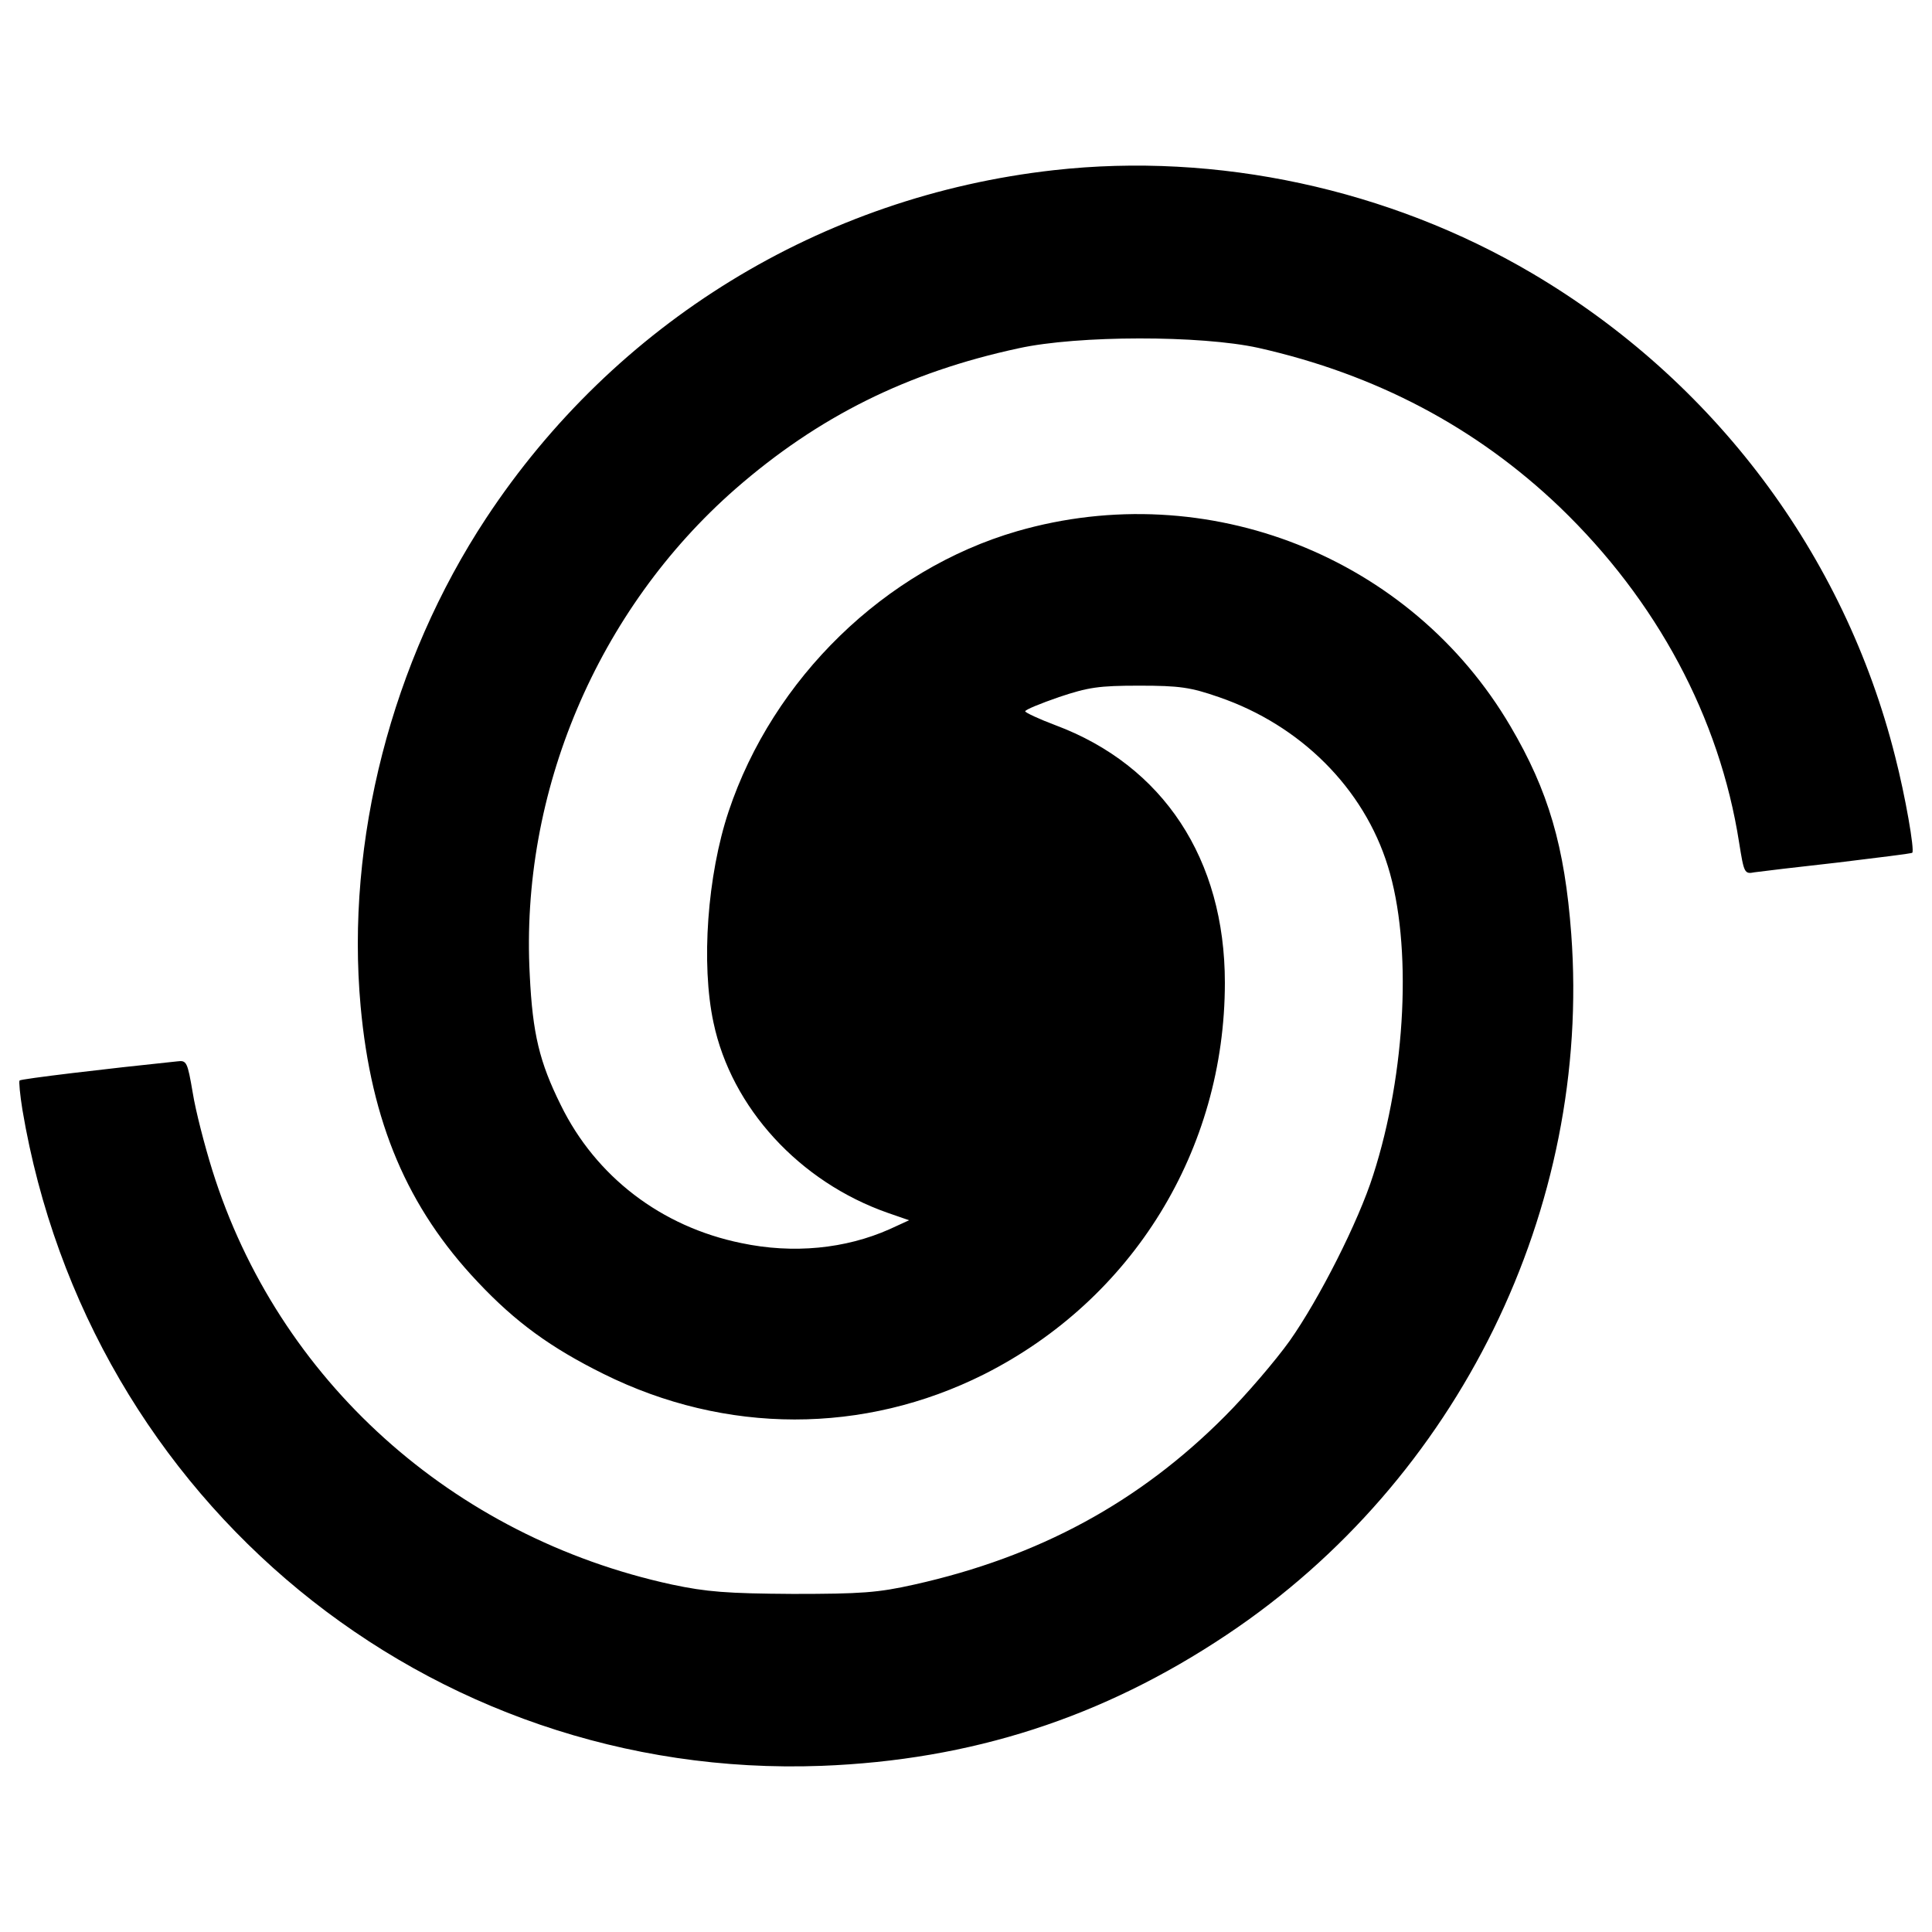
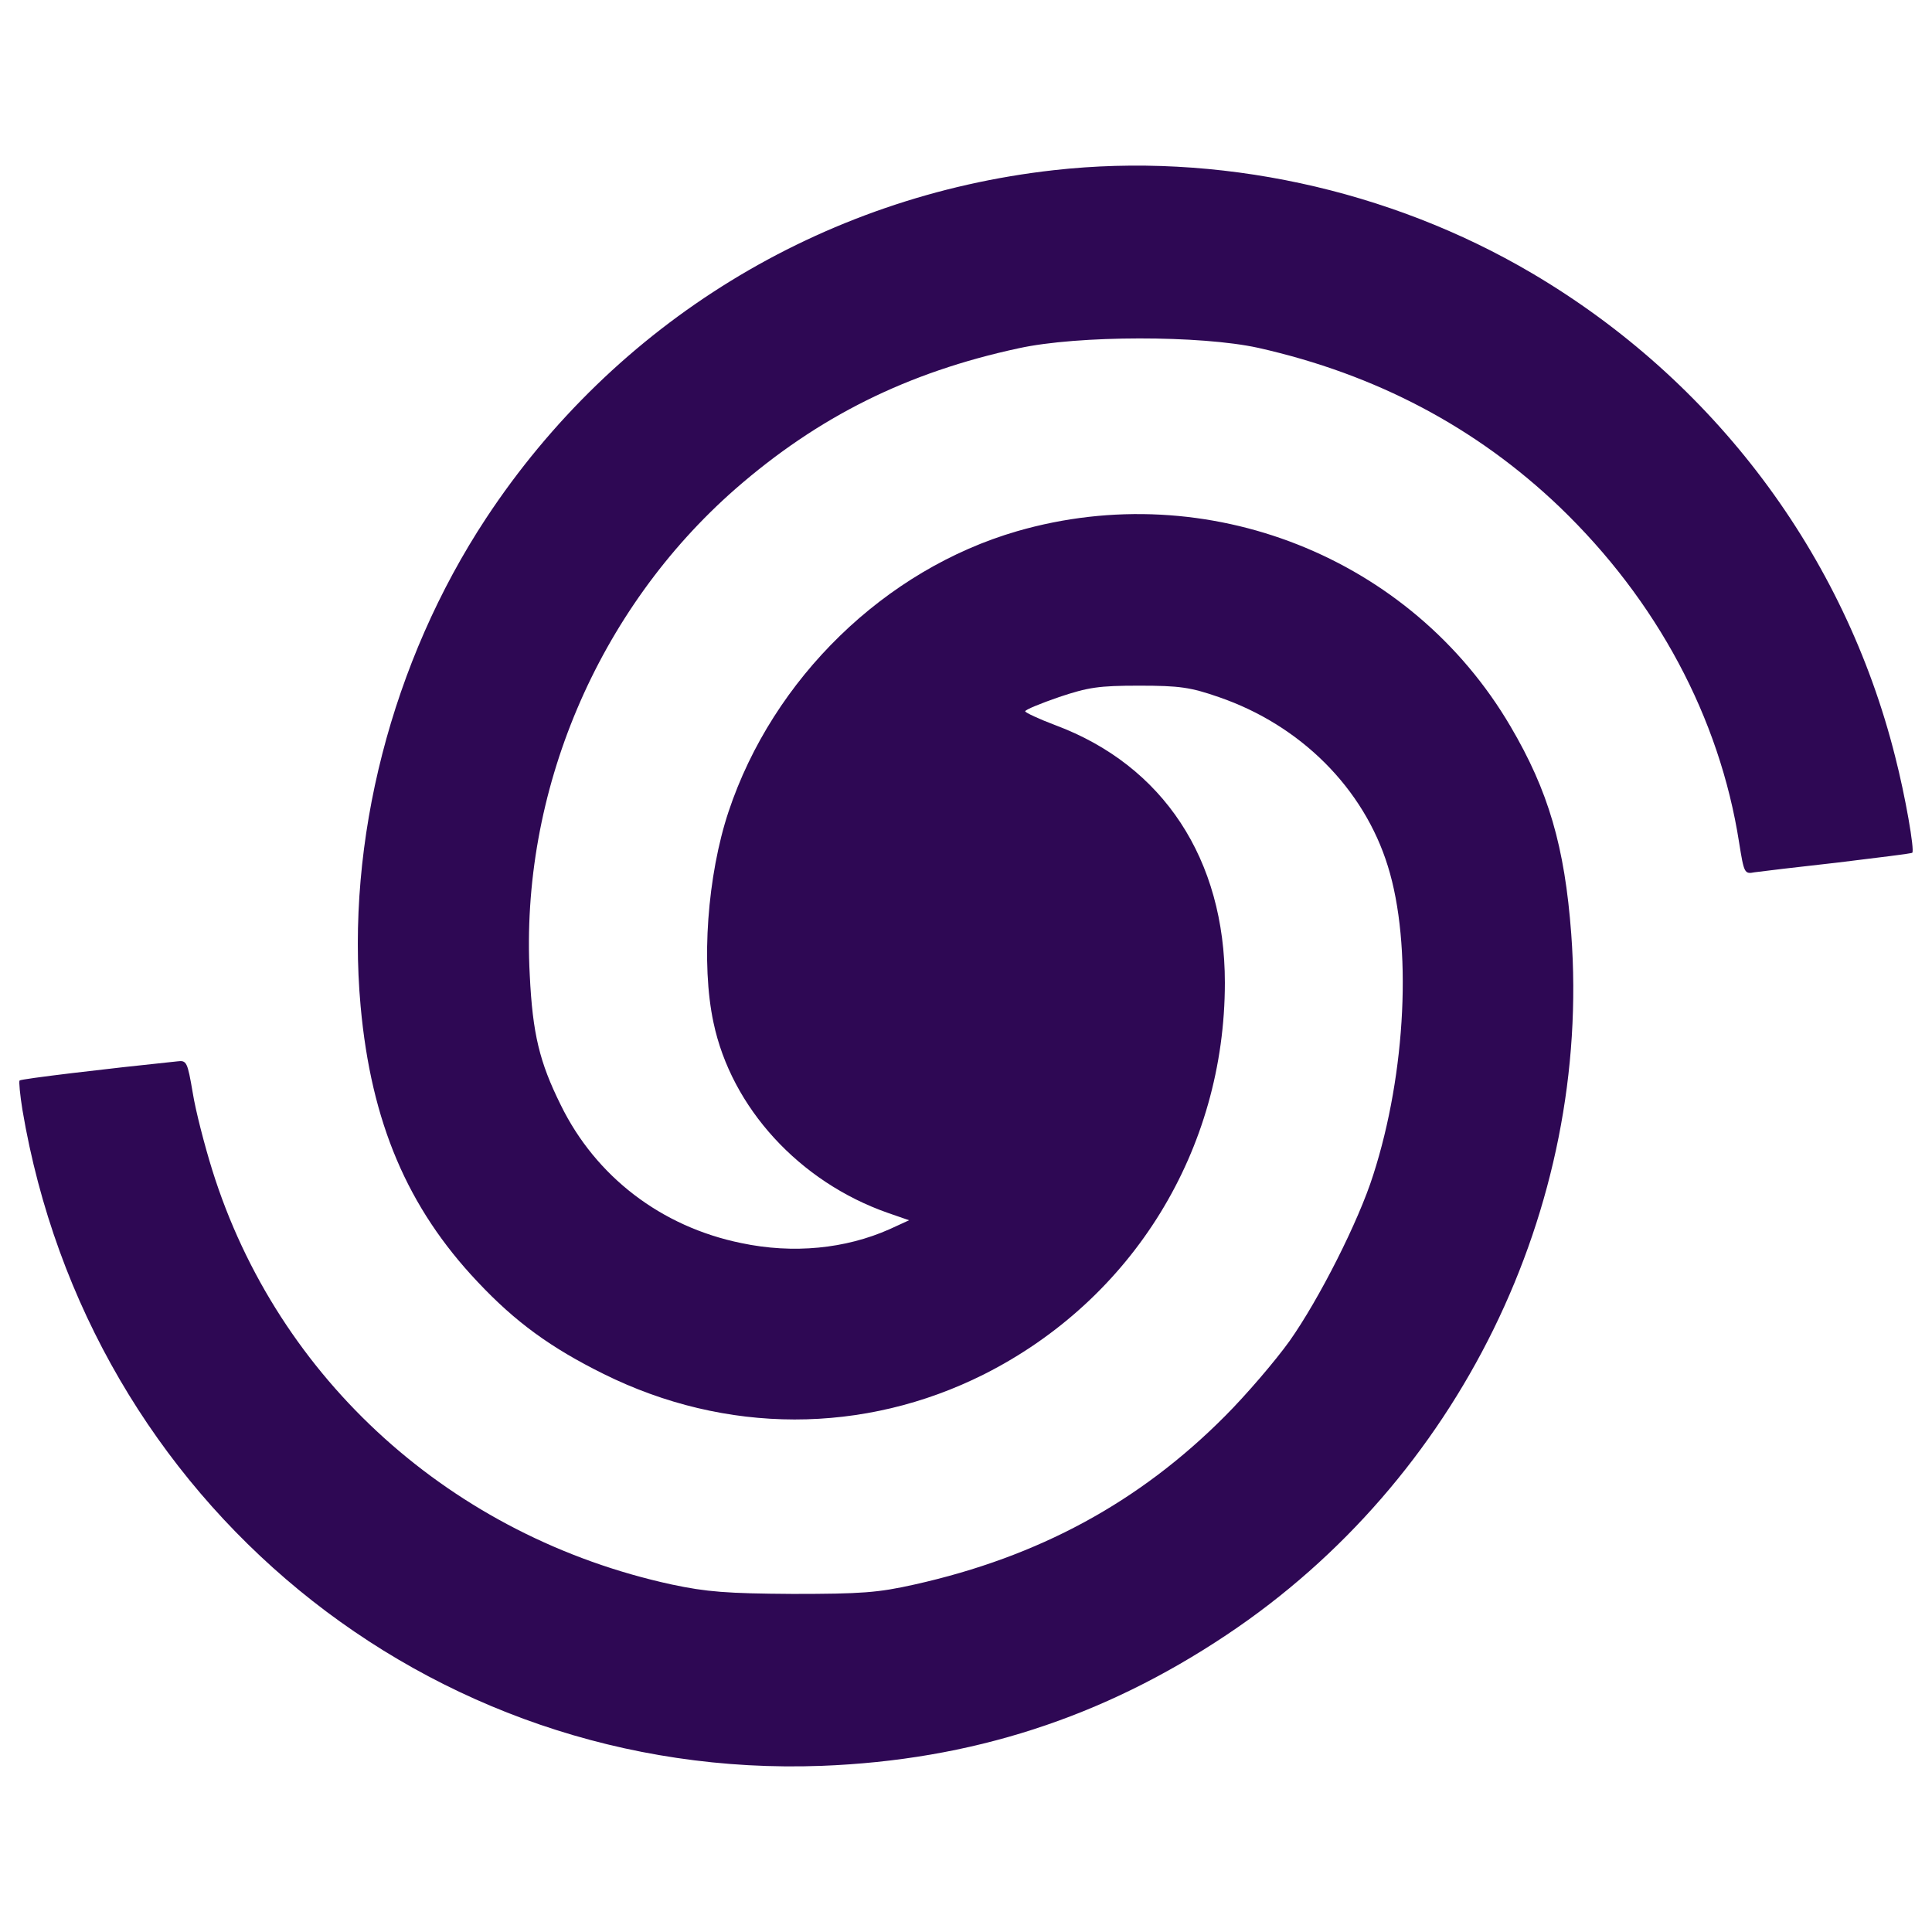
<svg xmlns="http://www.w3.org/2000/svg" version="1.1" x="0px" y="0px" viewBox="0 0 1000 1000" enable-background="new 0 0 1000 1000" xml:space="preserve">
  <g>
    <g transform="translate(0,511) scale(0.1,-0.1)">
-       <path d="M5454.1,4229.1c-1204.3-135-2271.5-790.9-2937.9-1801.2c-489.3-742.4-727.6-1670.4-649.6-2526.7c54.8-601.1,242.5-1041.9,605.3-1425.8c196.1-208.8,379.6-341.7,651.7-476.6c632.7-314.3,1347.7-314.3,1969.9-2.1C5863.3-1615.1,6339.9-841.1,6339.9,23.6c0,639-318.5,1124.1-877.4,1332.9c-84.4,31.6-156.1,65.4-156.1,71.7c0,8.4,78,40.1,175,73.8c151.9,50.6,204.6,59,415.5,59c208.8,0,265.7-8.4,411.3-59c423.9-145.5,750.8-472.4,875.3-875.3c126.6-404.9,94.9-1069.3-75.9-1598.7c-75.9-240.4-280.5-643.3-432.4-858.4c-73.8-103.3-225.7-280.5-335.4-390.2c-442.9-445-963.8-727.6-1607.1-871c-187.7-42.2-274.2-48.5-628.5-48.5c-341.7,2.1-447.1,10.5-626.4,48.5c-1136.8,246.8-2039.5,1058.8-2379,2144.9c-40.1,128.6-86.5,307.9-101.2,400.7c-27.4,160.3-31.6,168.7-80.1,162.4c-367-38-809.9-90.7-816.2-99.1c-4.2-4.2,2.1-73.8,14.8-151.9C457.7-2661.2,2214.6-4105.9,4252-4030c774,29.5,1455.3,248.9,2098.5,679.1c1198,799.3,1887.6,2206.1,1782.2,3627.6c-33.8,451.3-118.1,740.3-314.3,1073.5c-514.6,877.4-1569.2,1295-2554.1,1010.2C4581,2162.2,4001,1599.1,3771.1,909.4c-109.7-329-143.4-788.8-78-1092.5c92.8-440.8,445-824.7,902.7-984.9l109.7-38l-101.2-46.4c-227.8-101.2-497.7-128.7-767.7-71.7c-413.4,84.4-752.9,343.8-934.3,715c-109.7,221.5-145.5,367-160.3,672.8C2691.2,1008.6,3092,1953.4,3807,2579.8c428.1,373.3,887.9,603.2,1465.8,727.6c307.9,67.5,942.7,67.5,1240.1,2.1c609.5-137.1,1128.4-411.3,1560.7-824.6c502-483,826.8-1088.3,928-1735.8c25.3-158.2,27.4-164.5,80.1-154c29.5,4.2,223.6,27.4,432.4,50.6c206.7,25.3,381.7,46.4,383.8,50.6c12.7,12.7-35.9,293.2-88.6,497.7c-263.6,1048.2-938.6,1946.7-1879.2,2501.4C7189.9,4132.1,6297.8,4324,5454.1,4229.1z" />
+       <path style="fill:#2E0854" d="M5454.1,4229.1c-1204.3-135-2271.5-790.9-2937.9-1801.2c-489.3-742.4-727.6-1670.4-649.6-2526.7c54.8-601.1,242.5-1041.9,605.3-1425.8c196.1-208.8,379.6-341.7,651.7-476.6c632.7-314.3,1347.7-314.3,1969.9-2.1C5863.3-1615.1,6339.9-841.1,6339.9,23.6c0,639-318.5,1124.1-877.4,1332.9c-84.4,31.6-156.1,65.4-156.1,71.7c0,8.4,78,40.1,175,73.8c151.9,50.6,204.6,59,415.5,59c208.8,0,265.7-8.4,411.3-59c423.9-145.5,750.8-472.4,875.3-875.3c126.6-404.9,94.9-1069.3-75.9-1598.7c-75.9-240.4-280.5-643.3-432.4-858.4c-73.8-103.3-225.7-280.5-335.4-390.2c-442.9-445-963.8-727.6-1607.1-871c-187.7-42.2-274.2-48.5-628.5-48.5c-341.7,2.1-447.1,10.5-626.4,48.5c-1136.8,246.8-2039.5,1058.8-2379,2144.9c-40.1,128.6-86.5,307.9-101.2,400.7c-27.4,160.3-31.6,168.7-80.1,162.4c-367-38-809.9-90.7-816.2-99.1c-4.2-4.2,2.1-73.8,14.8-151.9C457.7-2661.2,2214.6-4105.9,4252-4030c774,29.5,1455.3,248.9,2098.5,679.1c1198,799.3,1887.6,2206.1,1782.2,3627.6c-33.8,451.3-118.1,740.3-314.3,1073.5c-514.6,877.4-1569.2,1295-2554.1,1010.2C4581,2162.2,4001,1599.1,3771.1,909.4c-109.7-329-143.4-788.8-78-1092.5c92.8-440.8,445-824.7,902.7-984.9l109.7-38l-101.2-46.4c-227.8-101.2-497.7-128.7-767.7-71.7c-413.4,84.4-752.9,343.8-934.3,715c-109.7,221.5-145.5,367-160.3,672.8C2691.2,1008.6,3092,1953.4,3807,2579.8c428.1,373.3,887.9,603.2,1465.8,727.6c307.9,67.5,942.7,67.5,1240.1,2.1c609.5-137.1,1128.4-411.3,1560.7-824.6c502-483,826.8-1088.3,928-1735.8c25.3-158.2,27.4-164.5,80.1-154c29.5,4.2,223.6,27.4,432.4,50.6c206.7,25.3,381.7,46.4,383.8,50.6c12.7,12.7-35.9,293.2-88.6,497.7c-263.6,1048.2-938.6,1946.7-1879.2,2501.4C7189.9,4132.1,6297.8,4324,5454.1,4229.1z" />
    </g>
  </g>
</svg>
